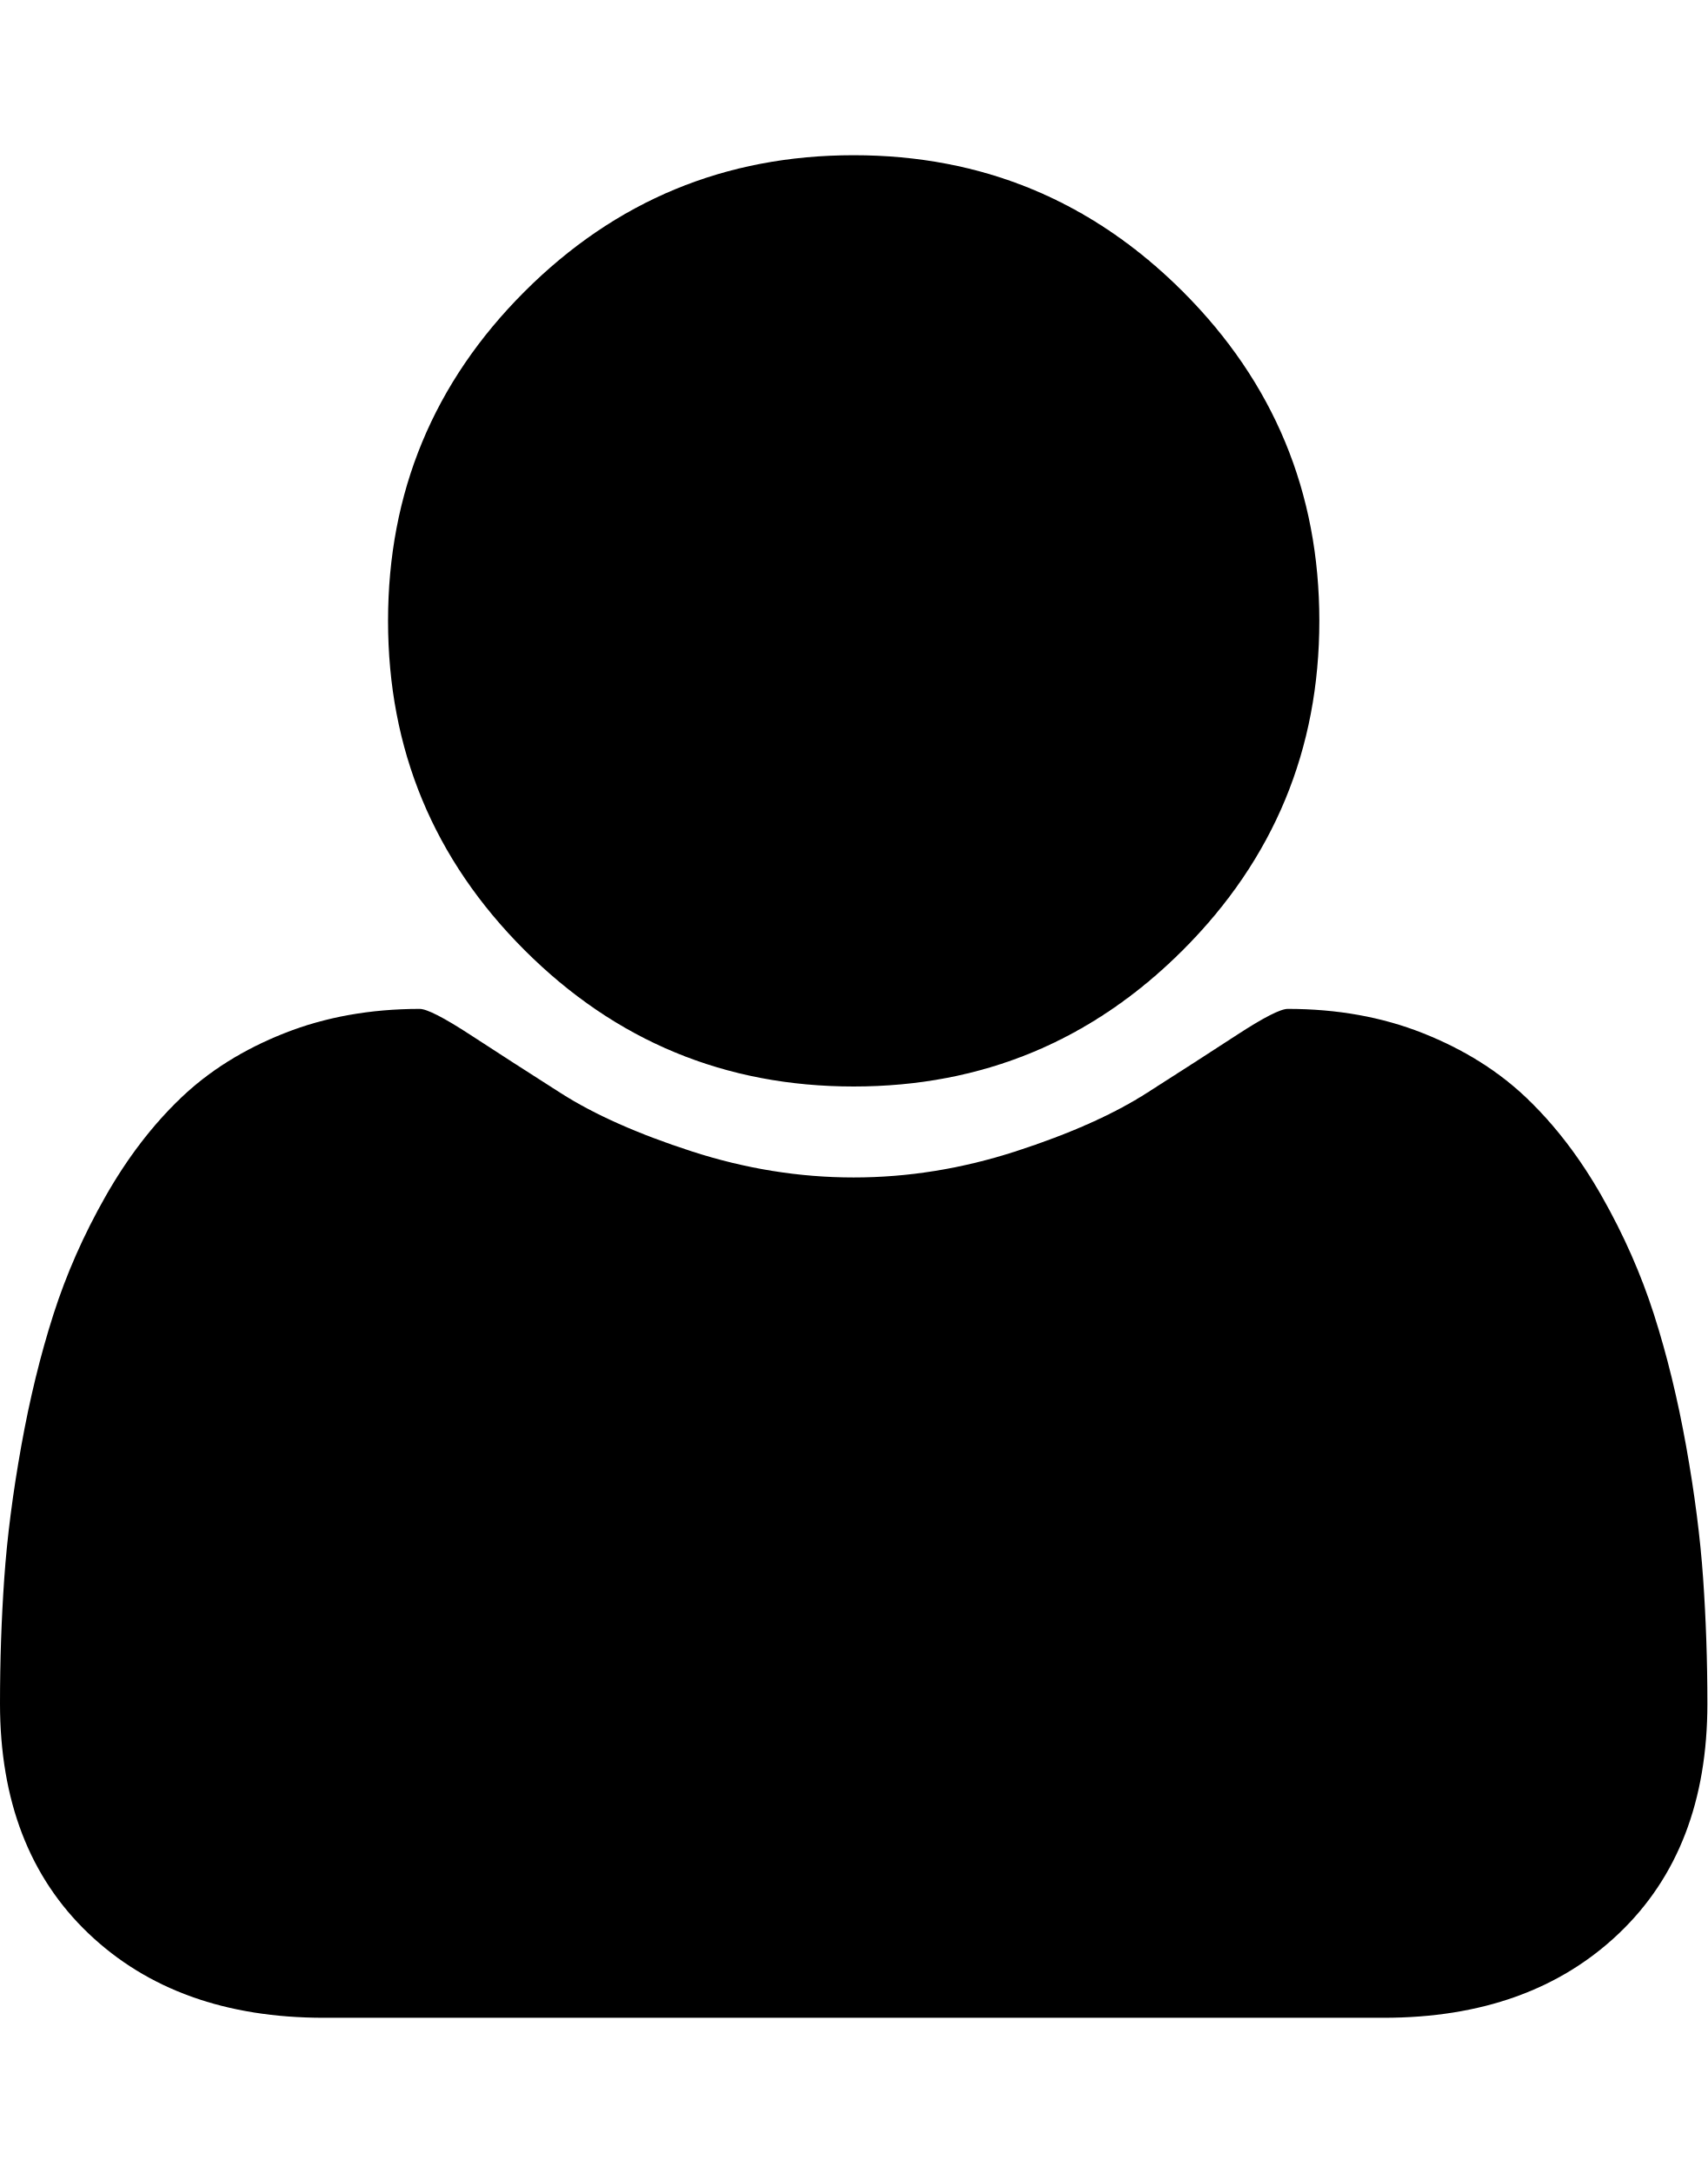
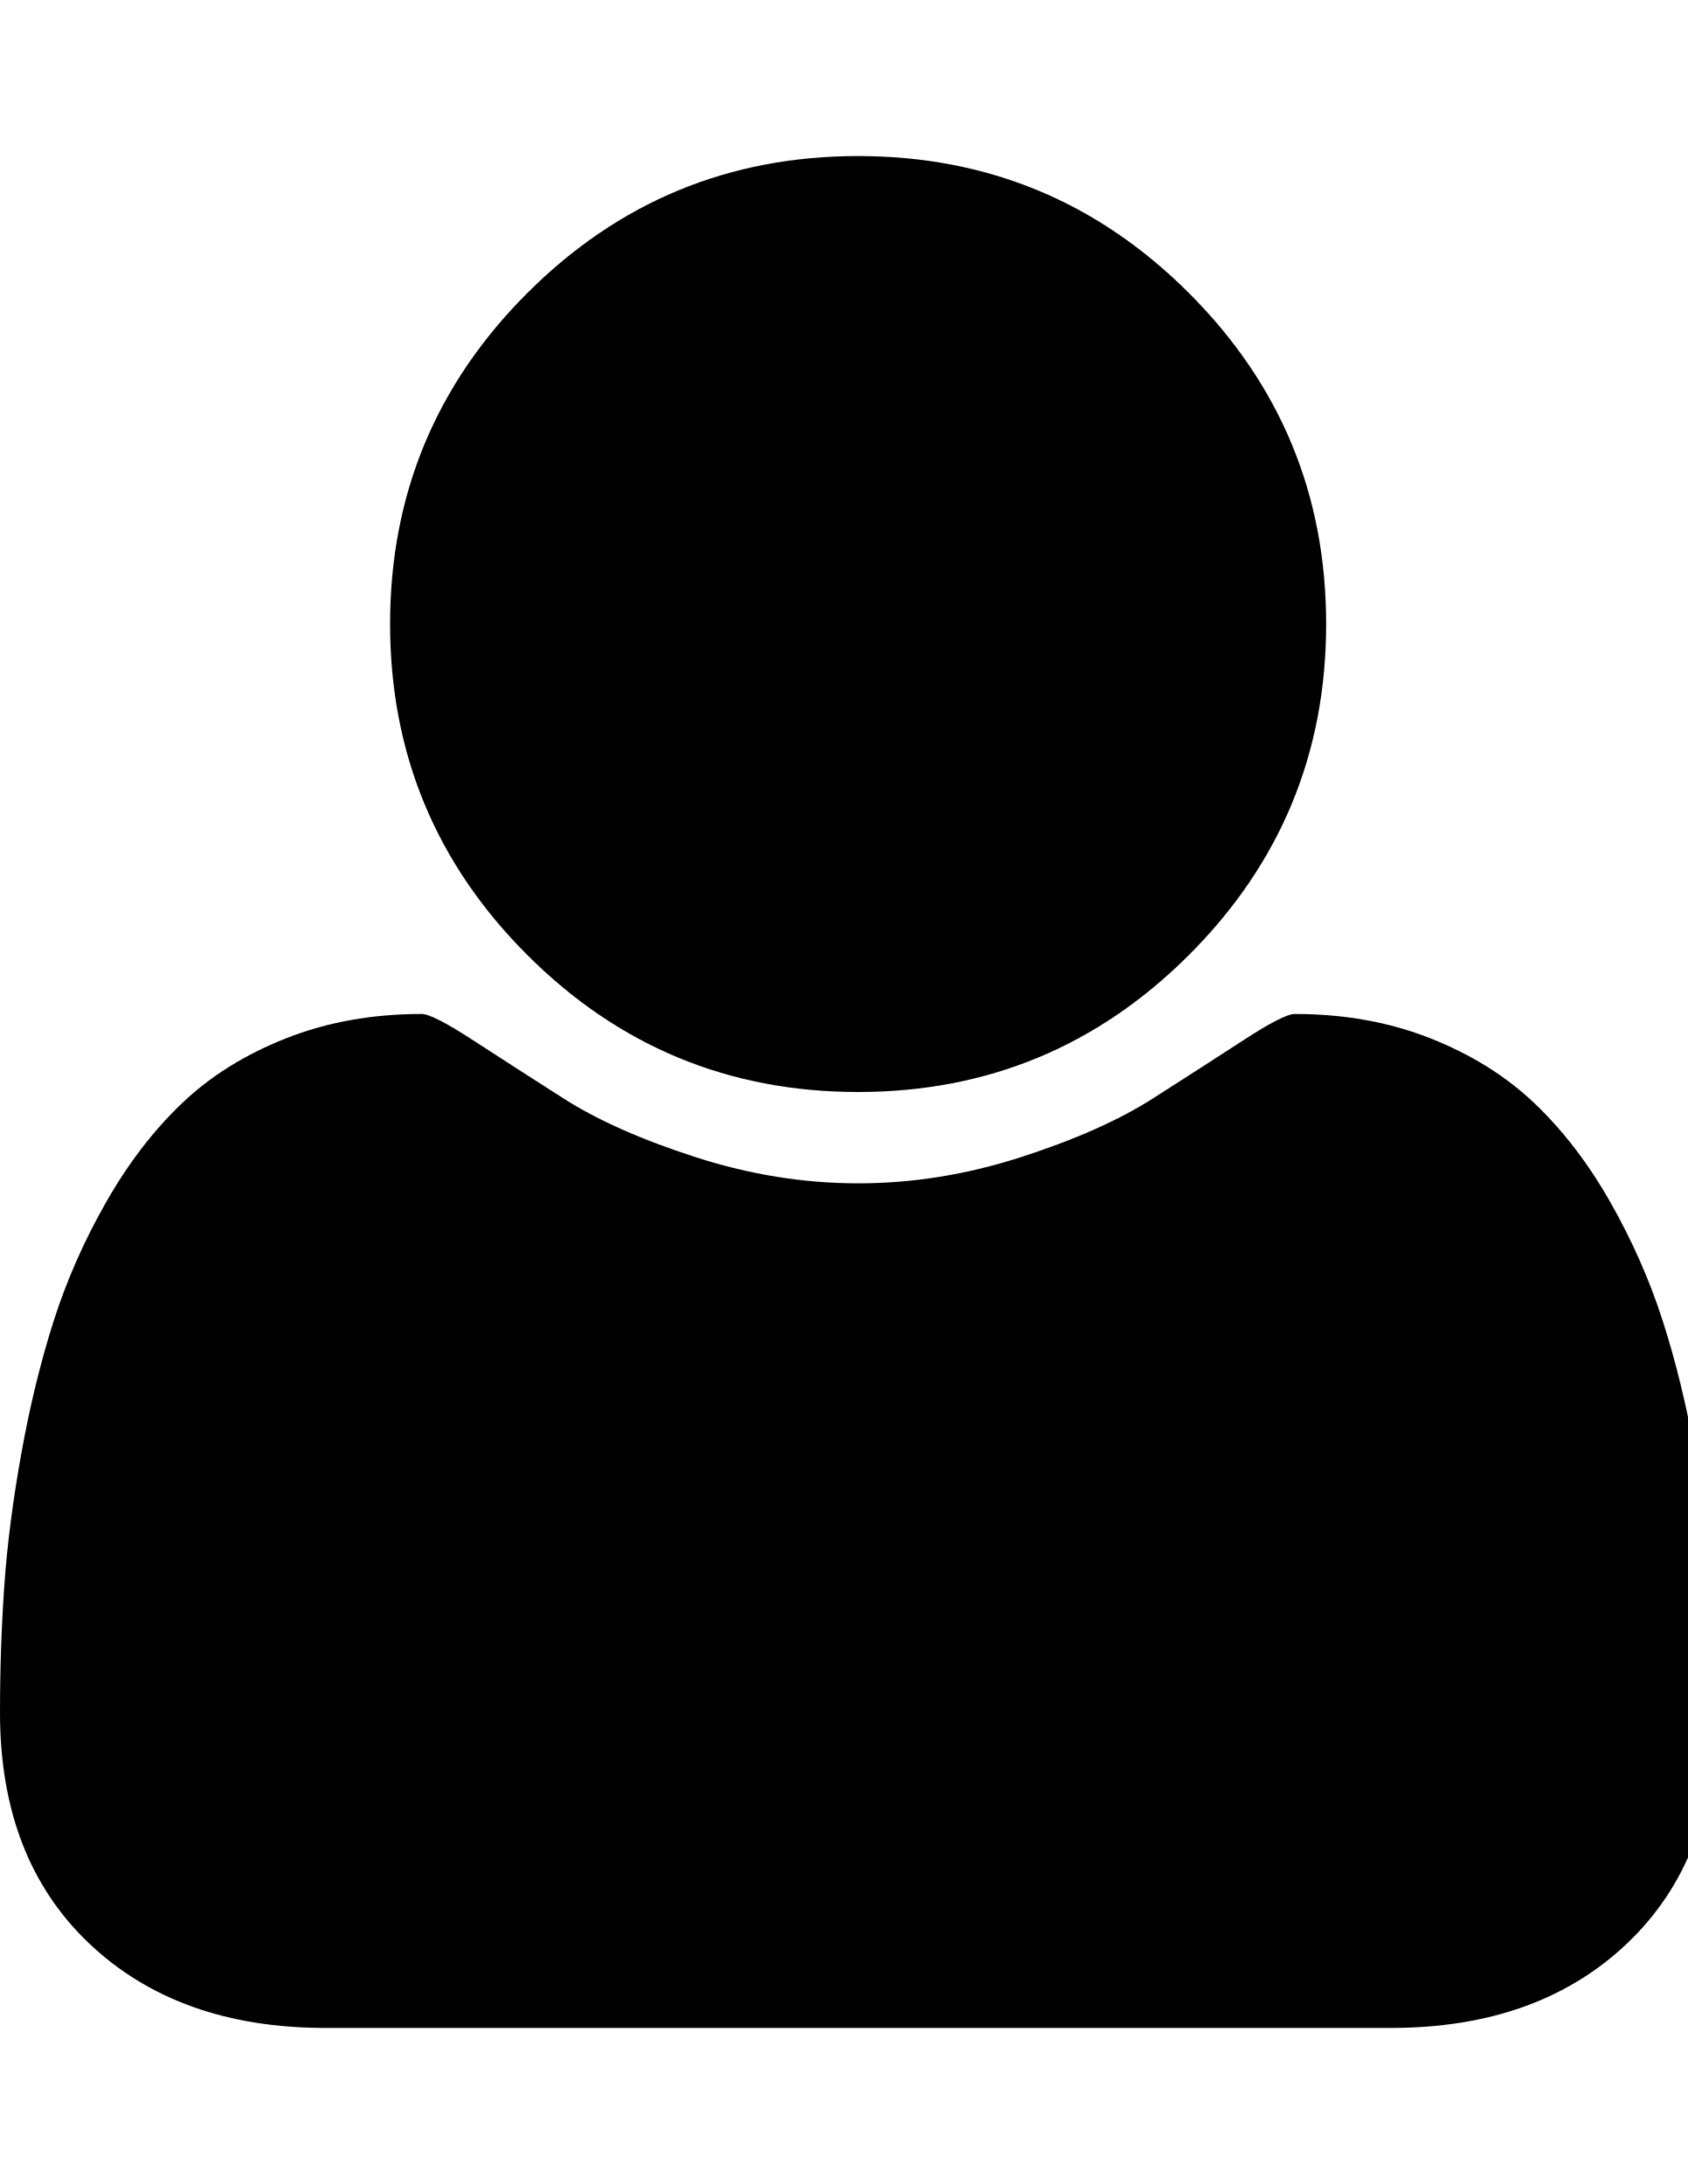
- <svg xmlns="http://www.w3.org/2000/svg" version="1.1" width="22" height="28" viewBox="0 0 22 28">
-   <path d="M22 21.953q0 1.875-1.141 2.961t-3.031 1.086h-13.656q-1.891 0-3.031-1.086t-1.141-2.961q0-0.828 0.055-1.617t0.219-1.703 0.414-1.695 0.672-1.523 0.969-1.266 1.336-0.836 1.742-0.313q0.141 0 0.656 0.336t1.164 0.75 1.687 0.75 2.086 0.336 2.086-0.336 1.687-0.75 1.164-0.75 0.656-0.336q0.953 0 1.742 0.313t1.336 0.836 0.969 1.266 0.672 1.523 0.414 1.695 0.219 1.703 0.055 1.617zM17 8q0 2.484-1.758 4.242t-4.242 1.758-4.242-1.758-1.758-4.242 1.758-4.242 4.242-1.758 4.242 1.758 1.758 4.242z" fill="#000000" />
+ <svg xmlns="http://www.w3.org/2000/svg" version="1.1" width="17" height="22" viewBox="0 0 17 22">
+   <path d="M17.286 17.249q0 1.473-0.896 2.326t-2.382 0.853h-10.73q-1.485 0-2.382-0.853t-0.896-2.326q0-0.651 0.043-1.271t0.172-1.338 0.325-1.332 0.528-1.197 0.761-0.994 1.050-0.657 1.369-0.246q0.11 0 0.516 0.264t0.915 0.589 1.326 0.589 1.639 0.264 1.639-0.264 1.326-0.589 0.915-0.589 0.516-0.264q0.749 0 1.369 0.246t1.050 0.657 0.761 0.994 0.528 1.197 0.325 1.332 0.172 1.338 0.043 1.271zM13.357 6.286q0 1.952-1.381 3.333t-3.333 1.381-3.333-1.381-1.381-3.333 1.381-3.333 3.333-1.381 3.333 1.381 1.381 3.333z" fill="#000000" />
</svg>
